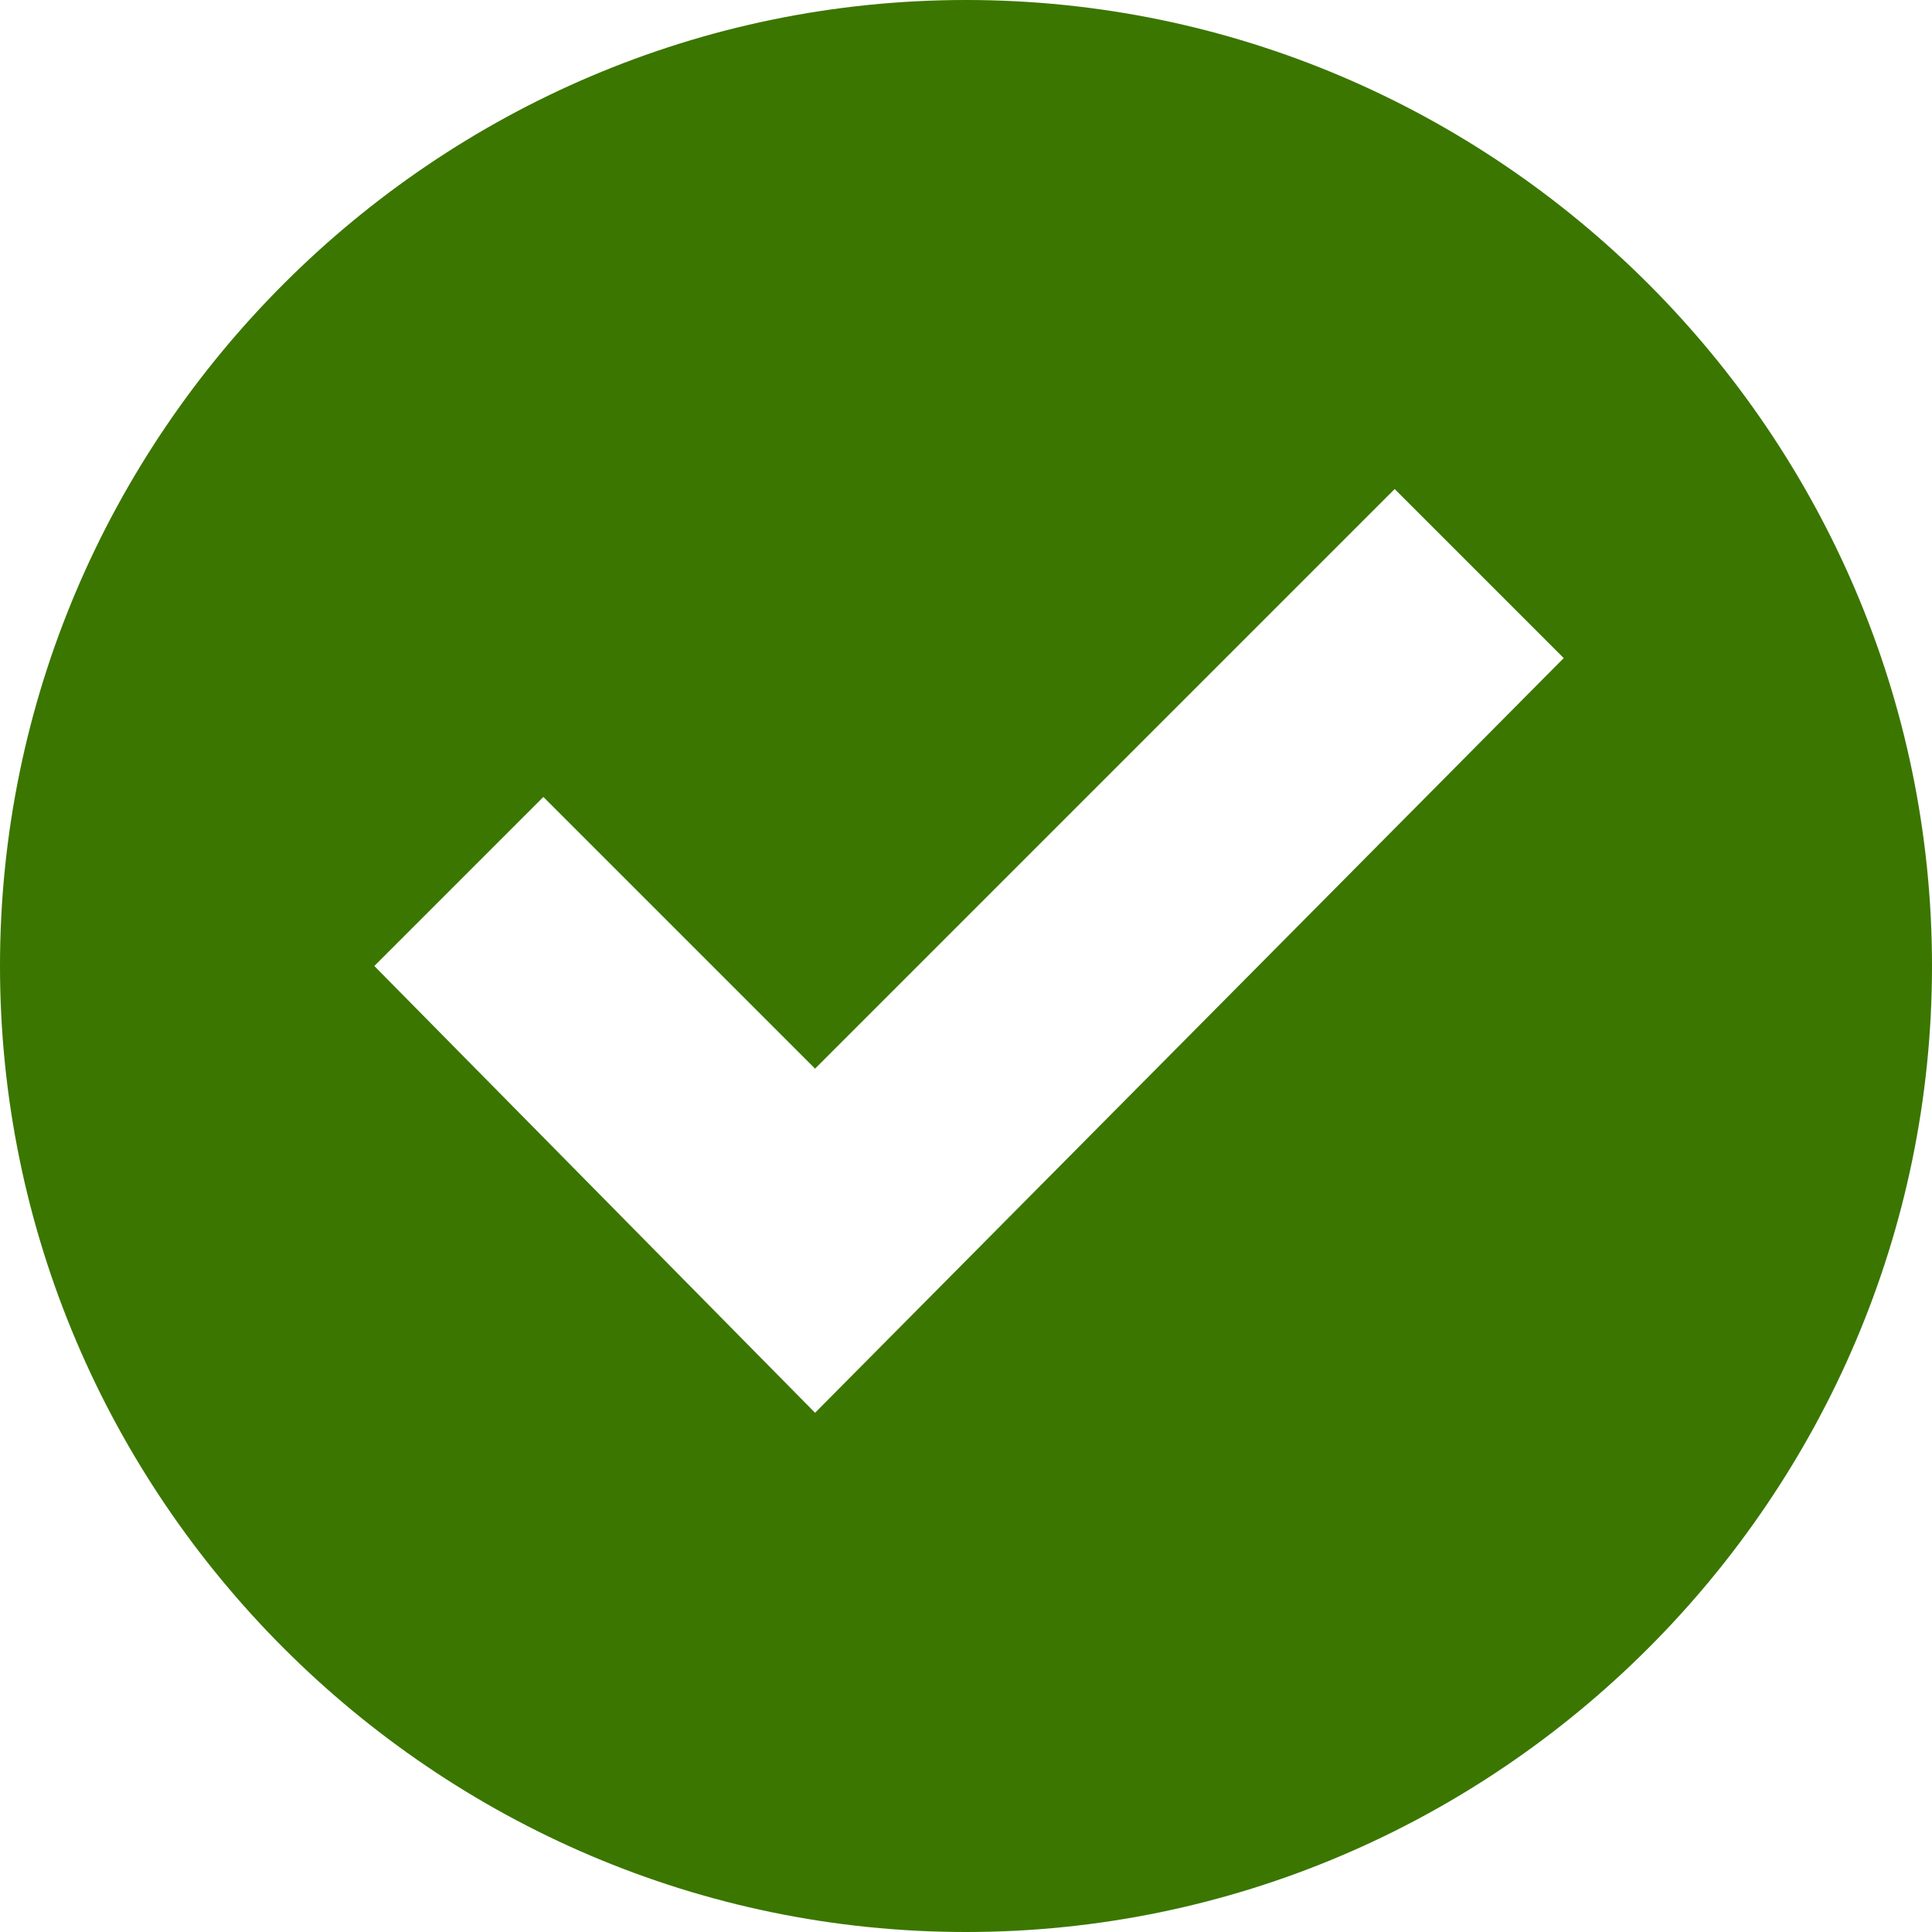
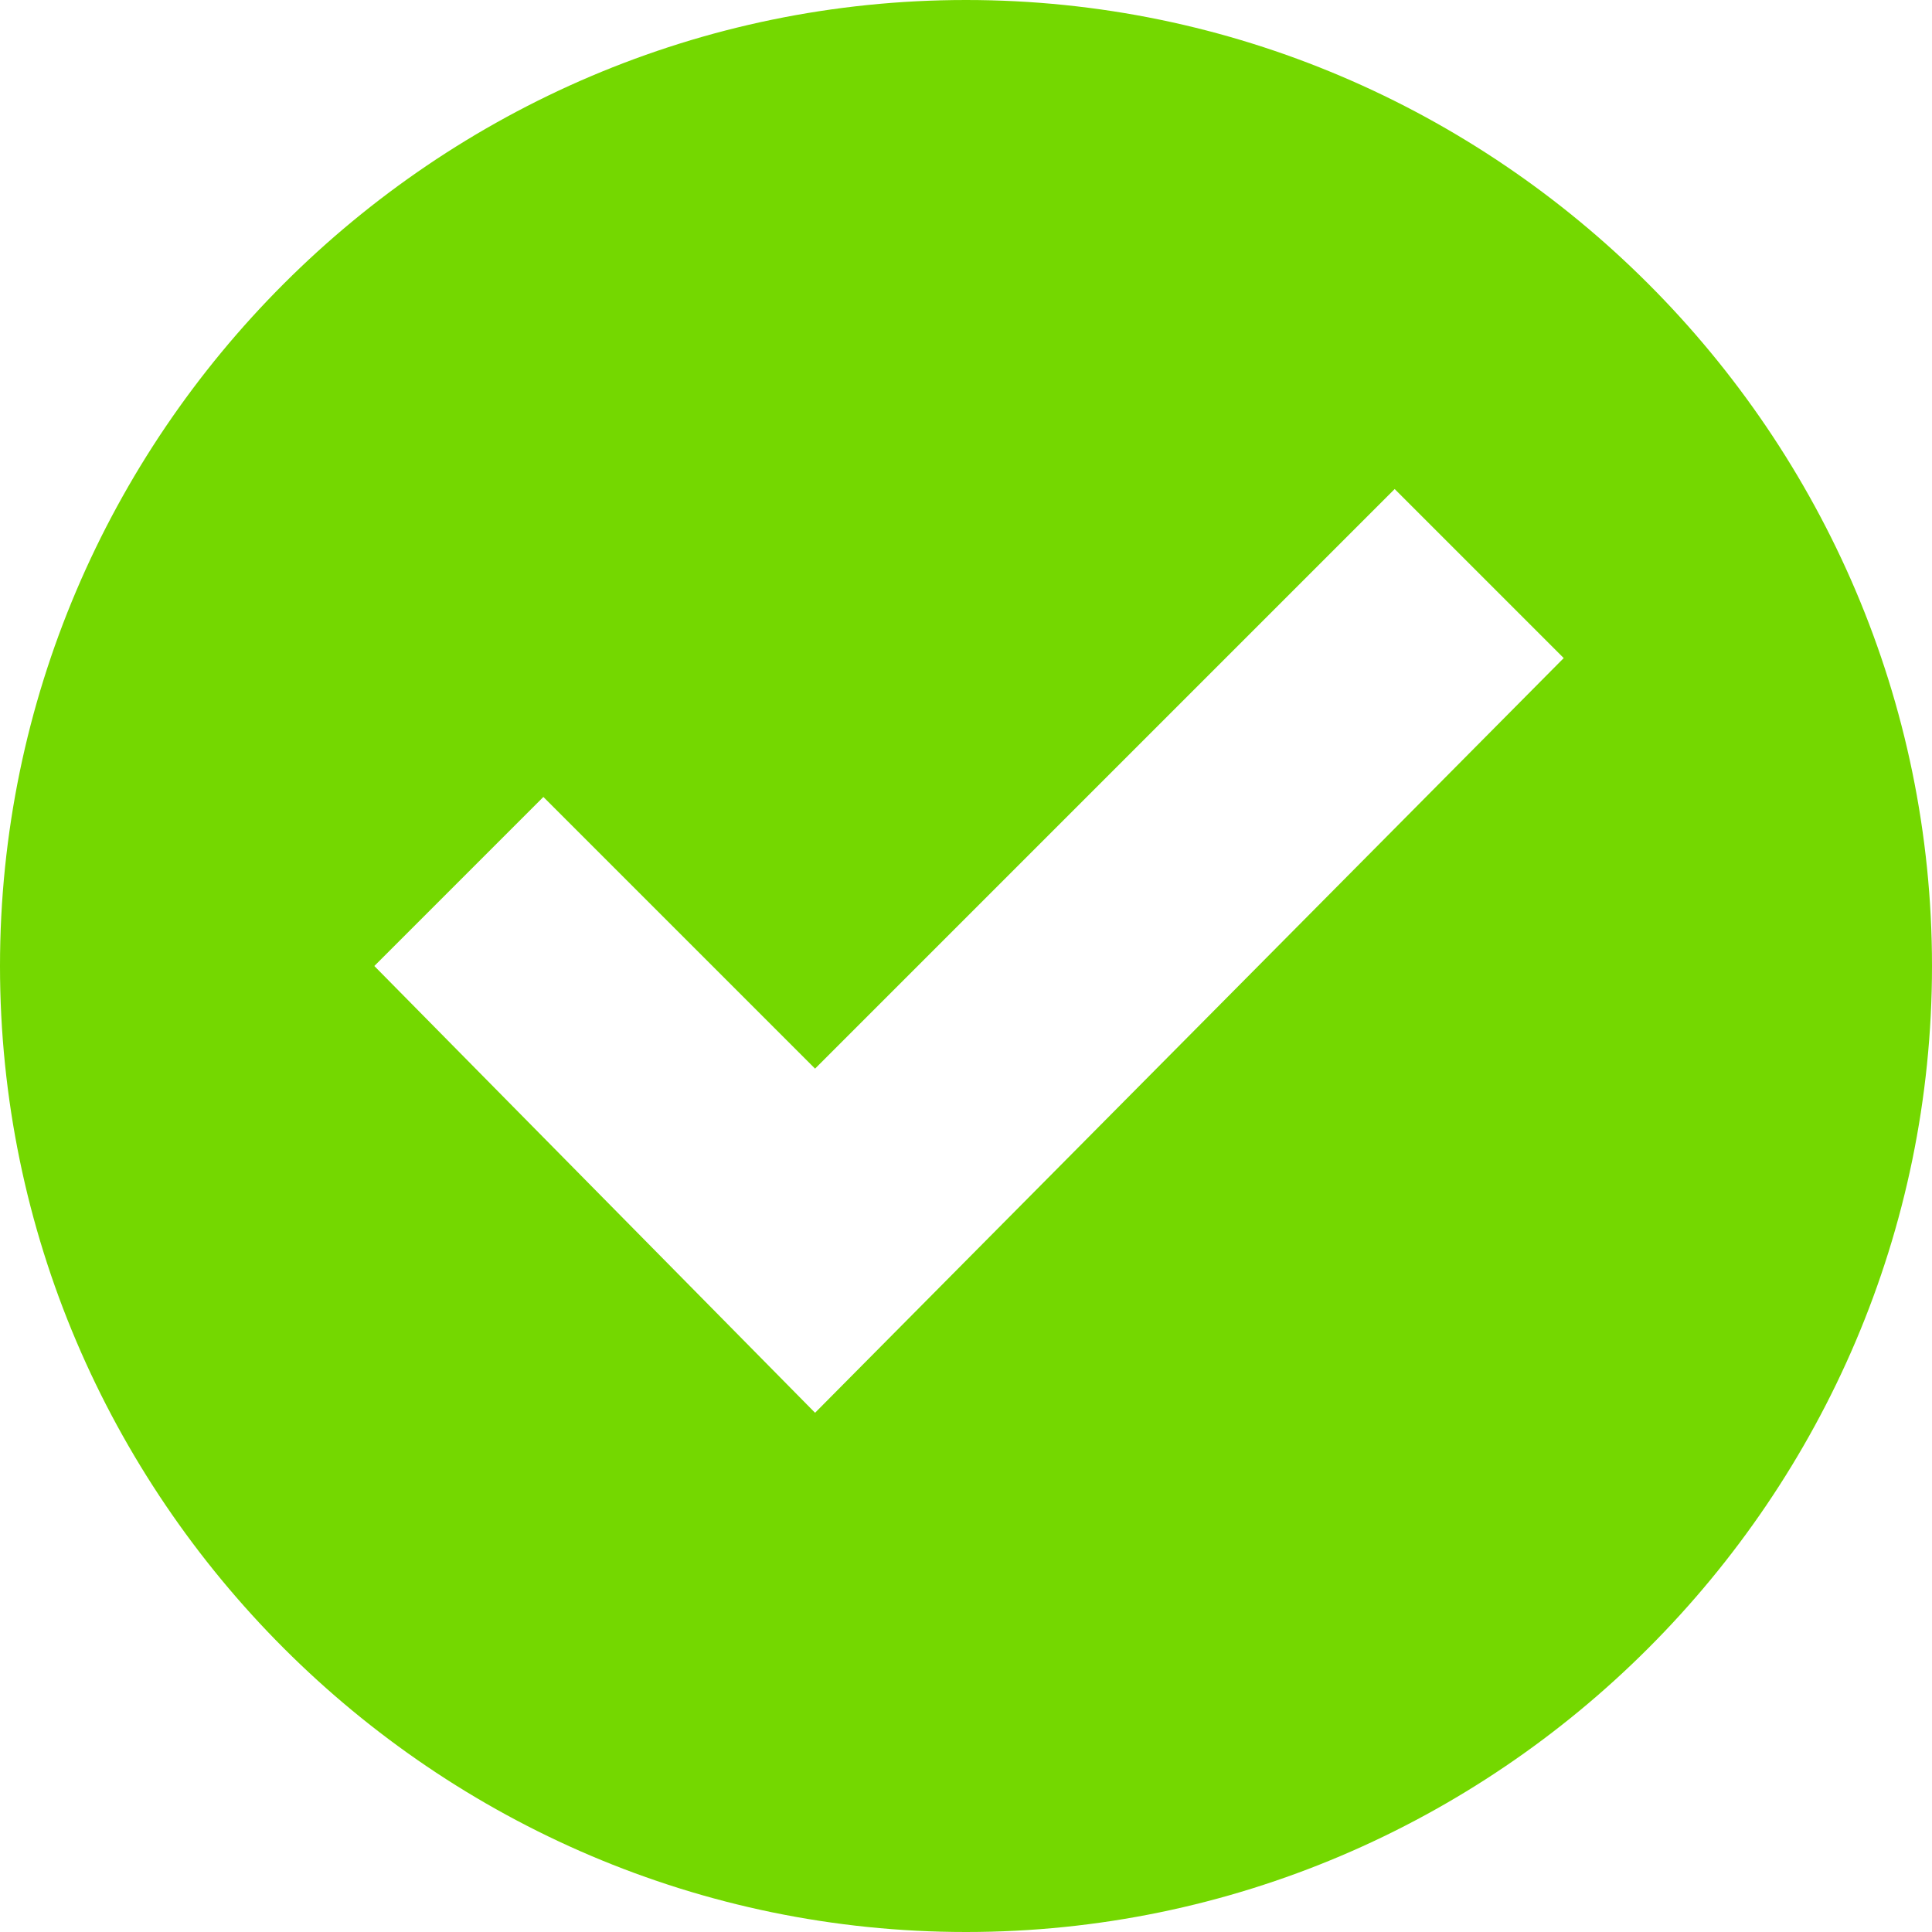
<svg xmlns="http://www.w3.org/2000/svg" version="1.1" id="圖層_1" x="0px" y="0px" viewBox="0 0 32 32" style="enable-background:new 0 0 32 32;" xml:space="preserve">
  <style type="text/css">
- 	.st0{fill:#3B7600;}
+ 	.st0{fill:#74D800;}
</style>
  <g id="Layer_1">
</g>
  <g id="check_x5F_alt">
    <path class="st0" d="M16,0C7.2,0,0,7.2,0,16s7.2,16,16,16s16-7.2,16-16S24.8,0,16,0z M13.5,23.4L6.2,16L9,13.2l4.5,4.5l9.6-9.6   l2.8,2.8L13.5,23.4z" />
  </g>
</svg>
